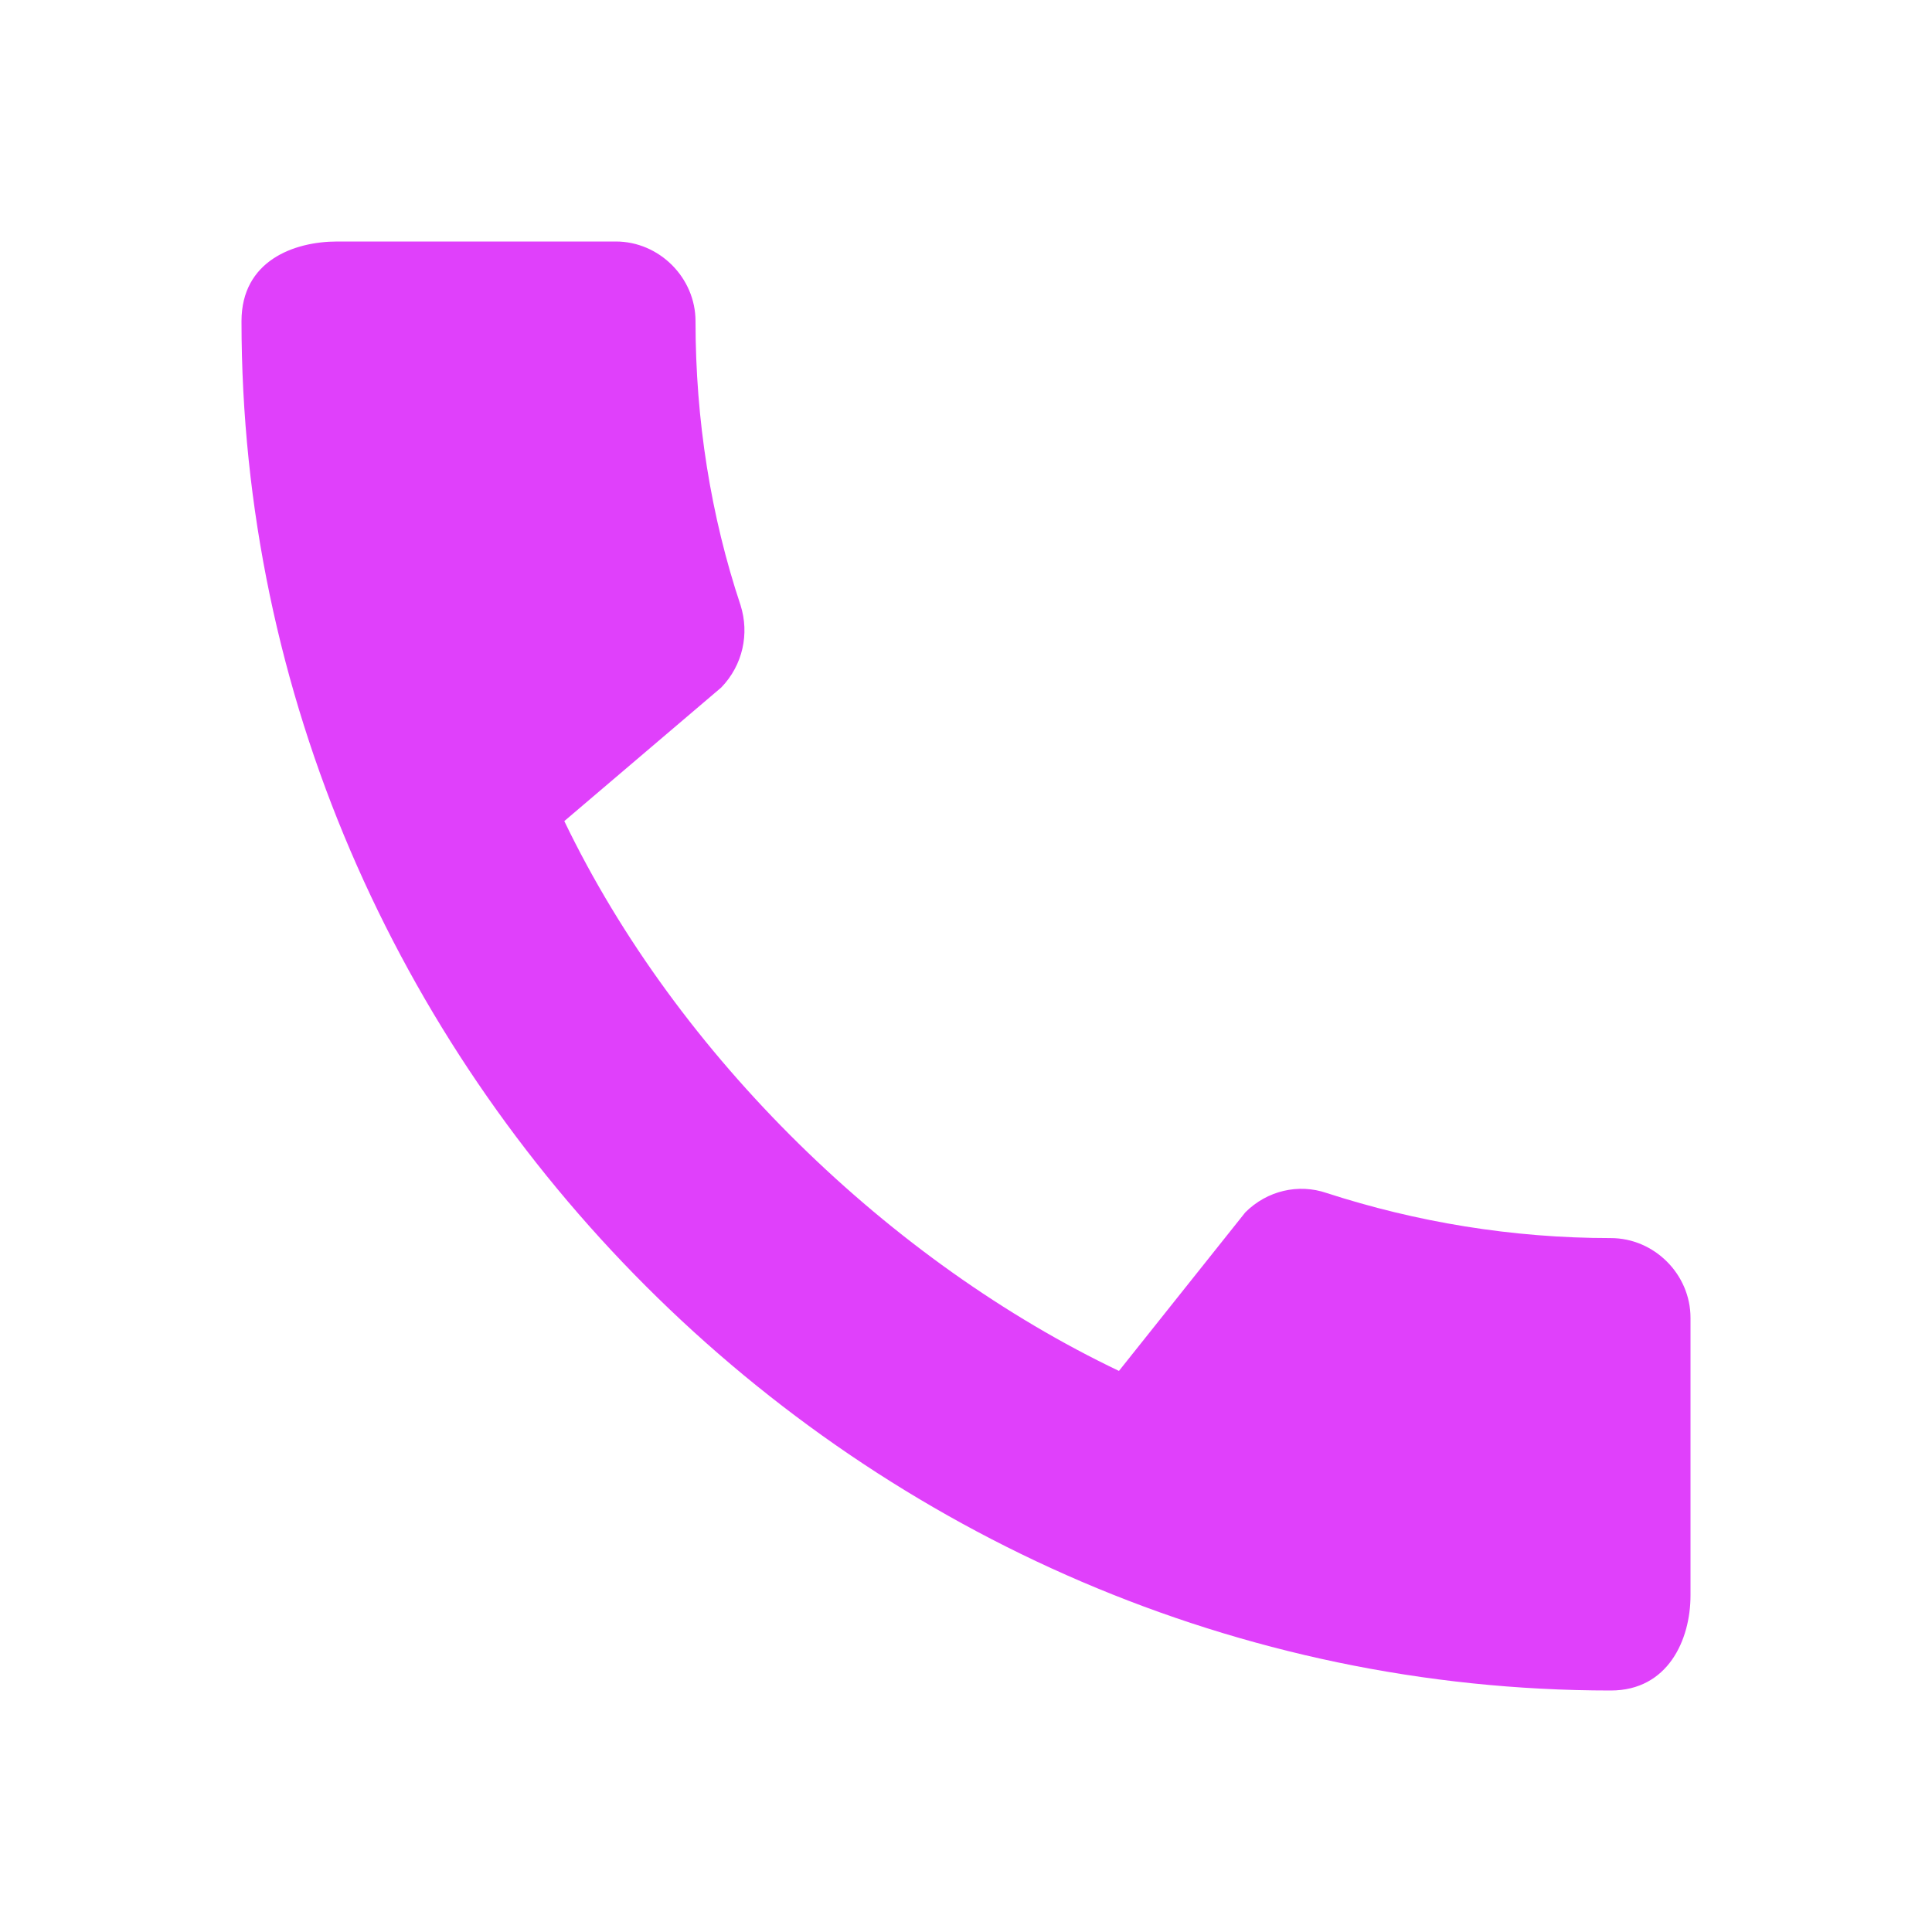
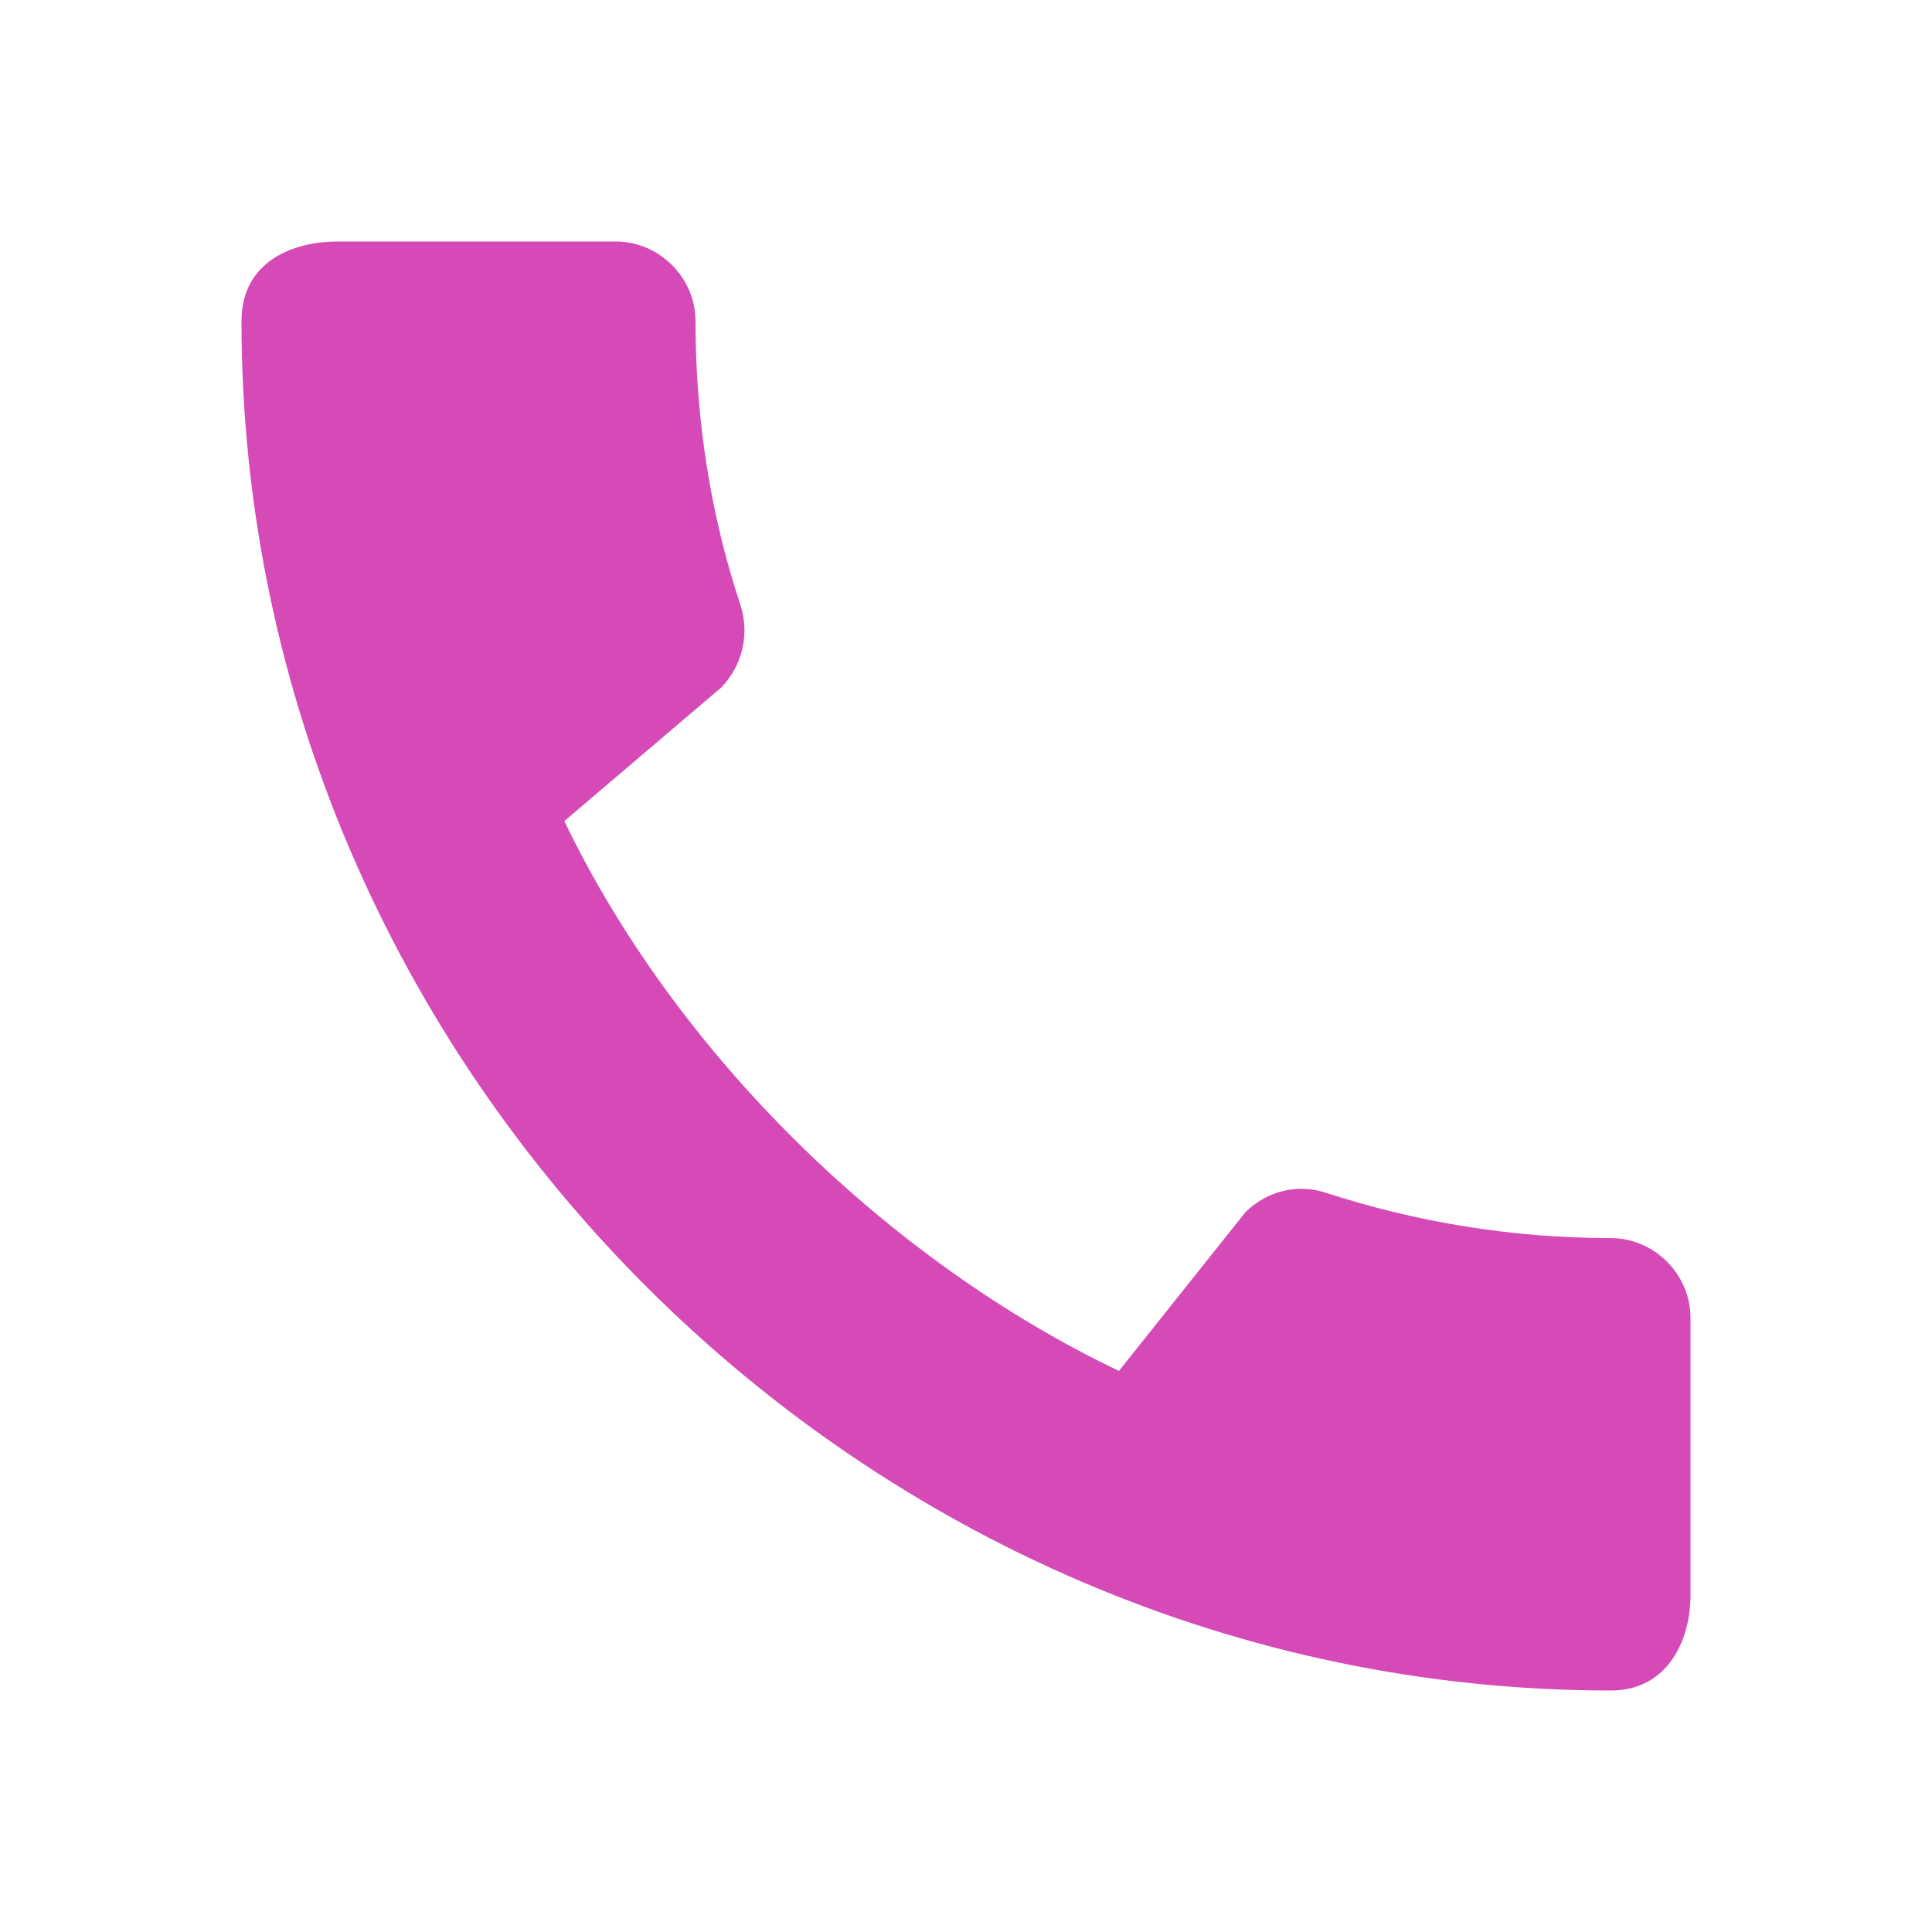
- <svg xmlns="http://www.w3.org/2000/svg" width="24" height="24" fill="#E040FB" viewBox="0 0 24 24">
+ <svg xmlns="http://www.w3.org/2000/svg" width="24" height="24" fill="#d54ab6" viewBox="0 0 24 24">
  <path fill="none" d="M0 0h24v24H0z" />
  <path d="M20.01 15.38c-1.23 0-2.42-.2-3.53-.56-.35-.12-.74-.03-1.01.24l-1.57 1.97c-2.83-1.35-5.48-3.9-6.89-6.83l1.95-1.66c.27-.28.35-.67.24-1.02-.37-1.11-.56-2.3-.56-3.53 0-.54-.45-.99-.99-.99H4.19C3.65 3 3 3.24 3 3.99 3 13.28 10.73 21 20.01 21c.71 0 .99-.63.99-1.18v-3.45c0-.54-.45-.99-.99-.99z" />
</svg>
